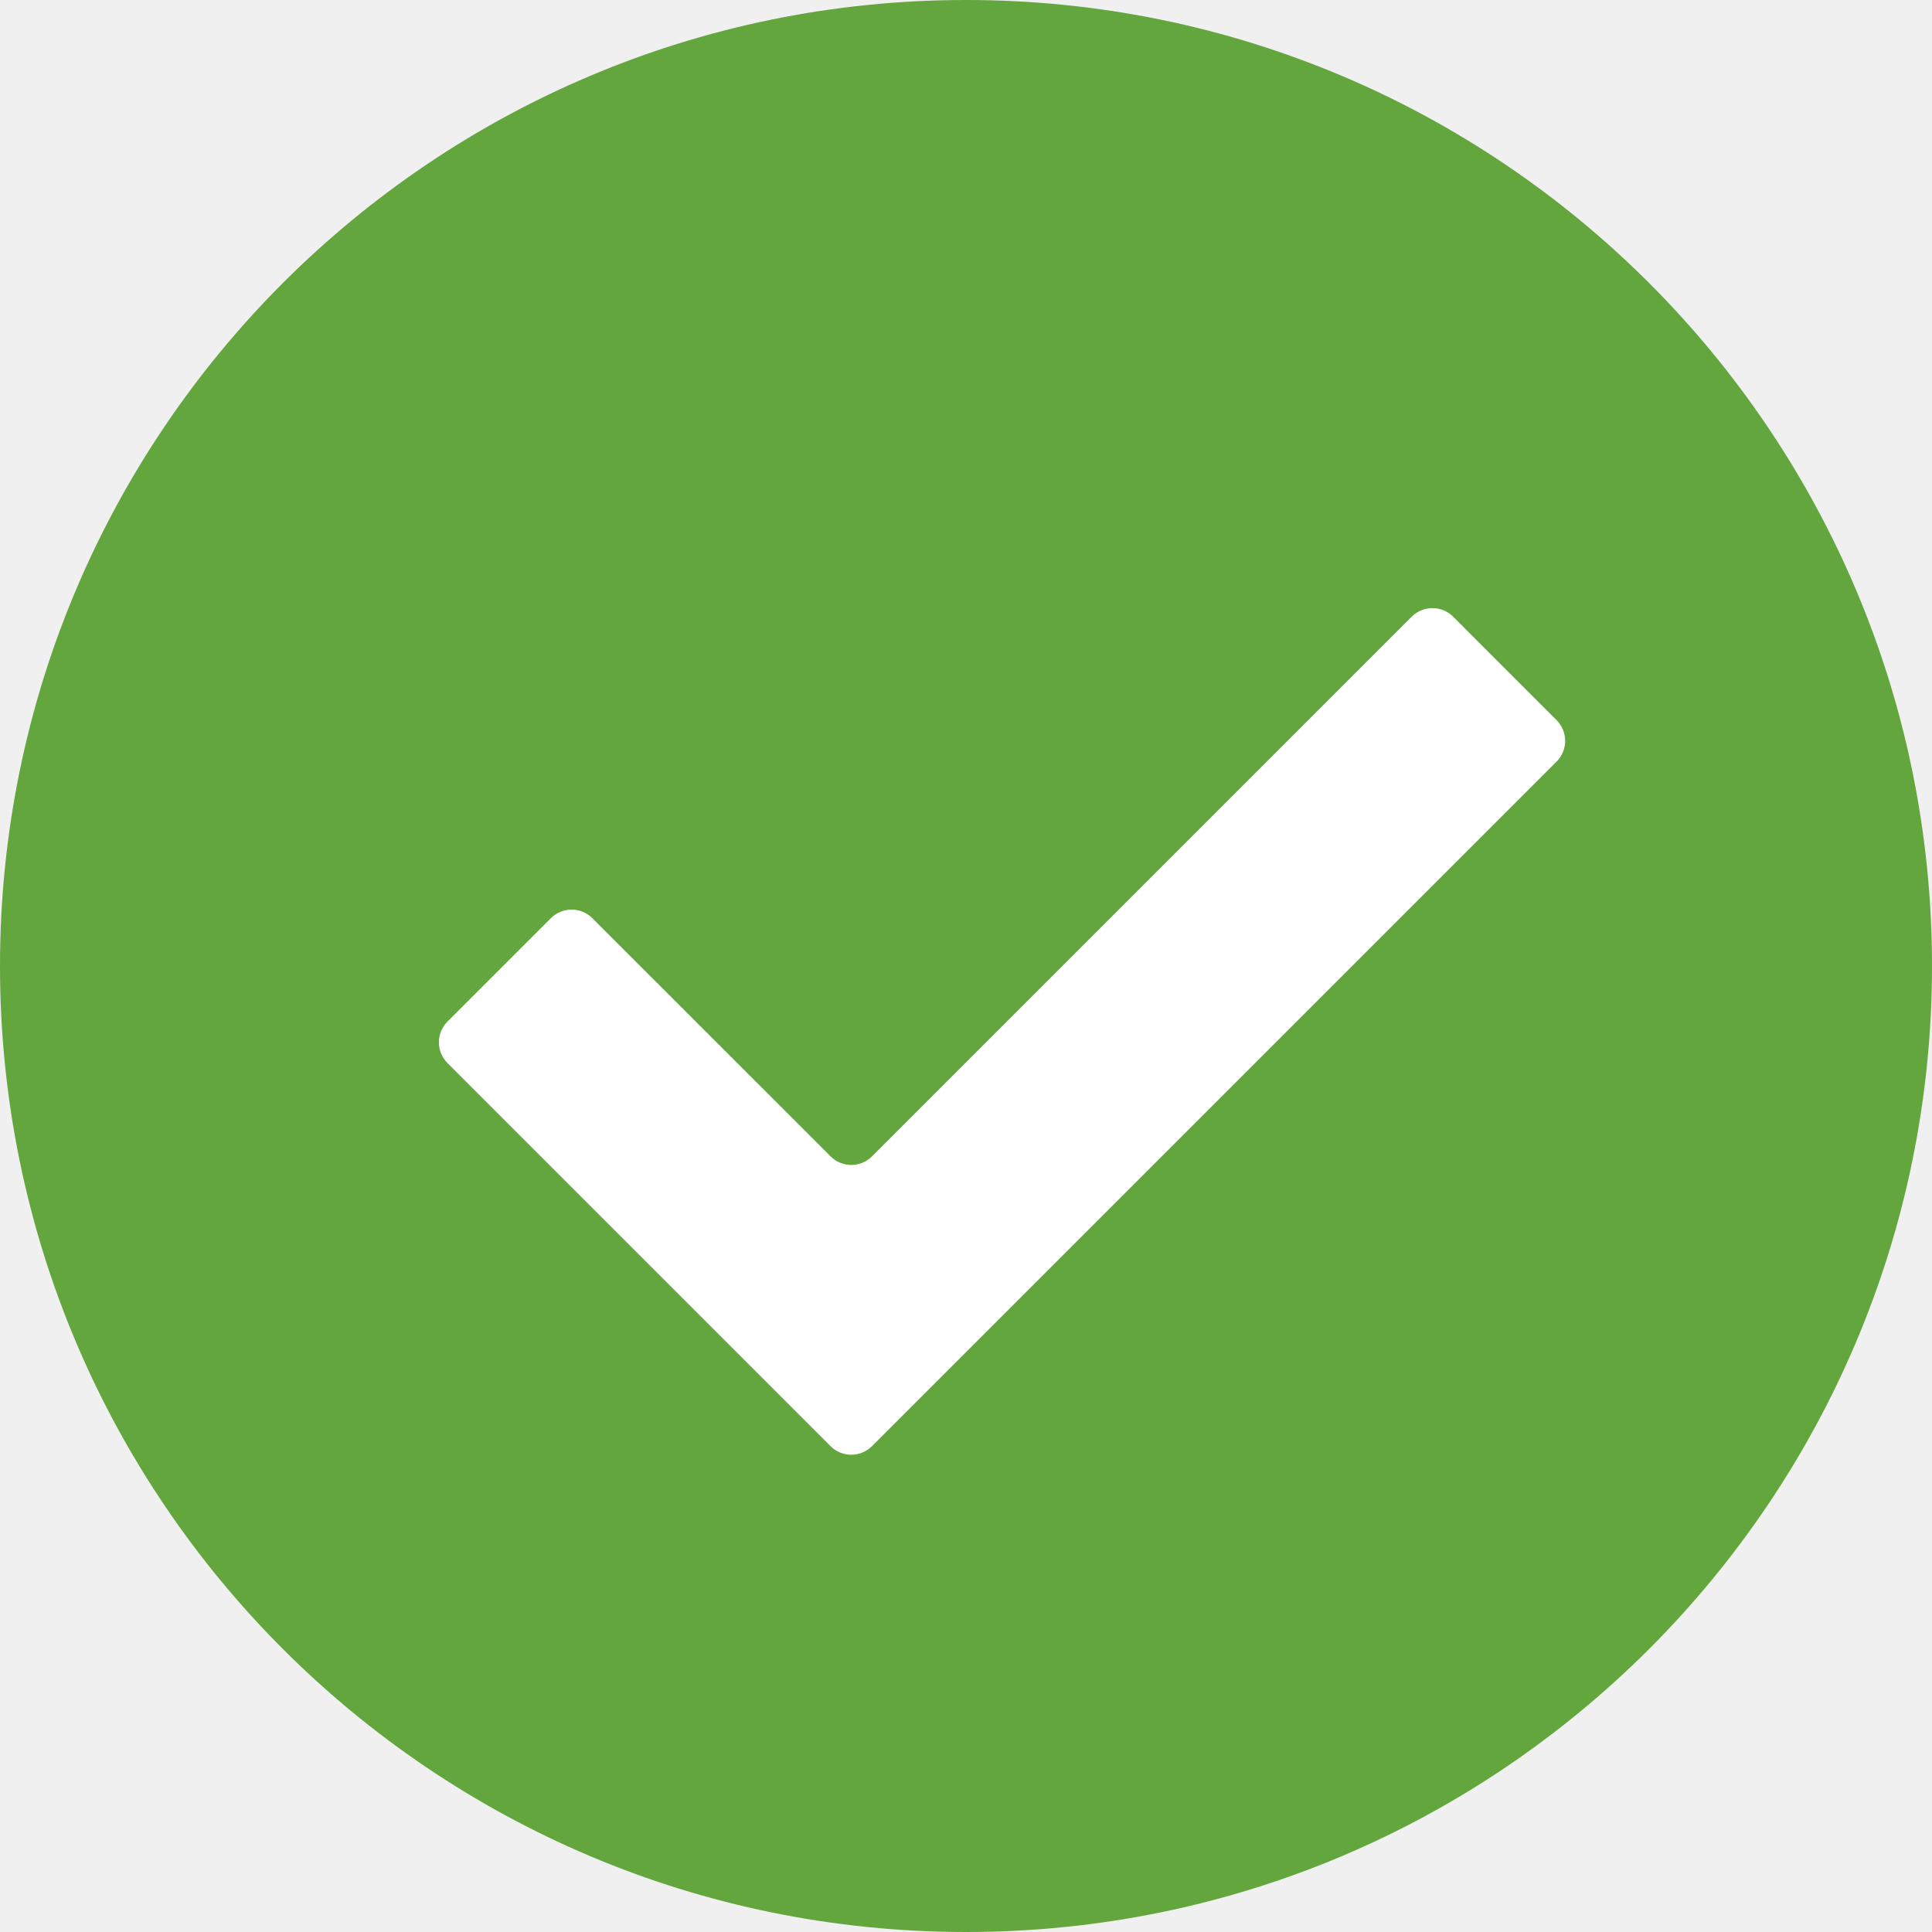
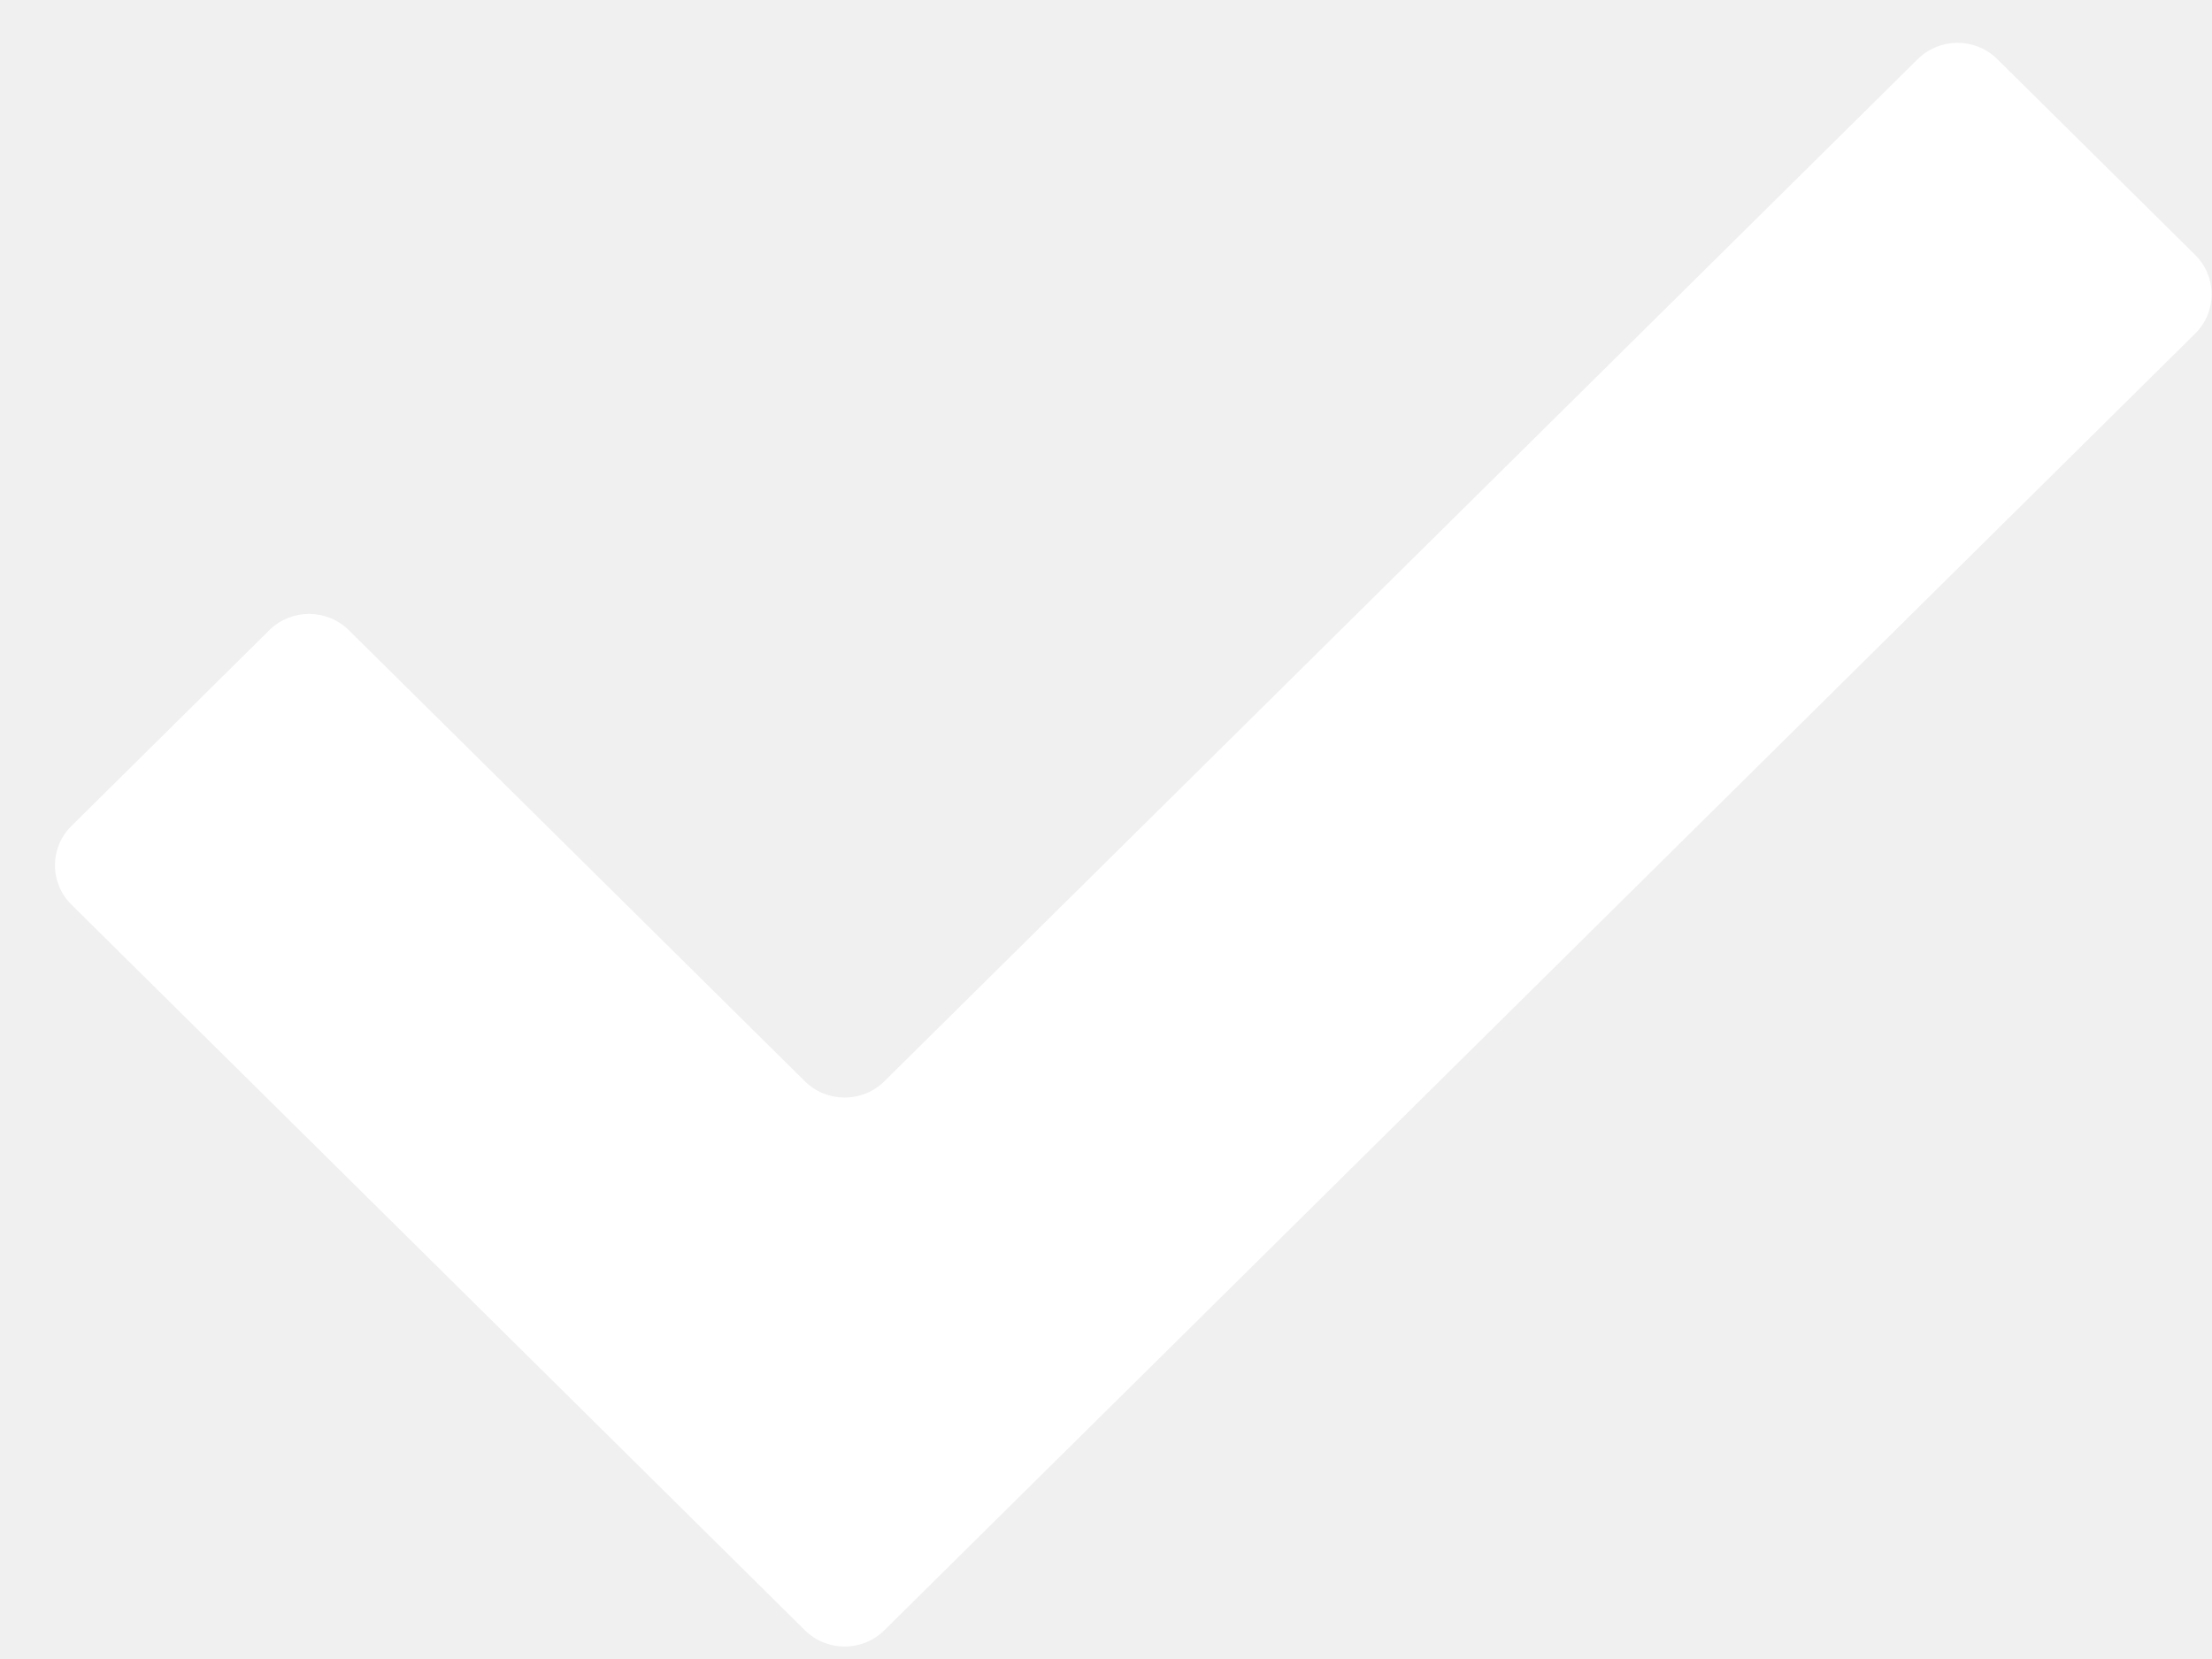
- <svg xmlns="http://www.w3.org/2000/svg" width="66" height="66" viewBox="0 0 66 66" fill="none">
-   <path d="M33 66C51.225 66 66 51.225 66 33C66 14.775 51.225 0 33 0C14.775 0 0 14.775 0 33C0 51.225 14.775 66 33 66Z" fill="#63A63E" />
-   <path d="M49.641 21.066C49.25 20.677 48.618 20.677 48.227 21.066L29.788 39.504C29.397 39.893 28.765 39.893 28.374 39.504L20.234 31.365C19.843 30.976 19.211 30.976 18.82 31.365L15.285 34.9C14.896 35.291 14.896 35.923 15.285 36.314L28.374 49.404C28.765 49.793 29.397 49.793 29.788 49.404L33.324 45.868L34.738 44.454L53.176 26.016C53.565 25.625 53.565 24.993 53.176 24.602L49.641 21.066Z" fill="white" />
+ <svg xmlns="http://www.w3.org/2000/svg" width="40" height="30" viewBox="0 0 40 30">
+   <path d="M36.115 1.067C35.718 0.677 35.078 0.677 34.681 1.067L15.99 19.555C15.594 19.945 14.953 19.945 14.557 19.555L6.306 11.394C5.909 11.004 5.269 11.004 4.872 11.394L1.289 14.939C0.895 15.331 0.895 15.964 1.289 16.356L14.557 29.482C14.953 29.872 15.594 29.872 15.99 29.482L19.575 25.936L21.008 24.519L39.698 6.03C40.092 5.638 40.092 5.005 39.698 4.612L36.115 1.067V1.067Z" fill="#ffffff" />
</svg>
